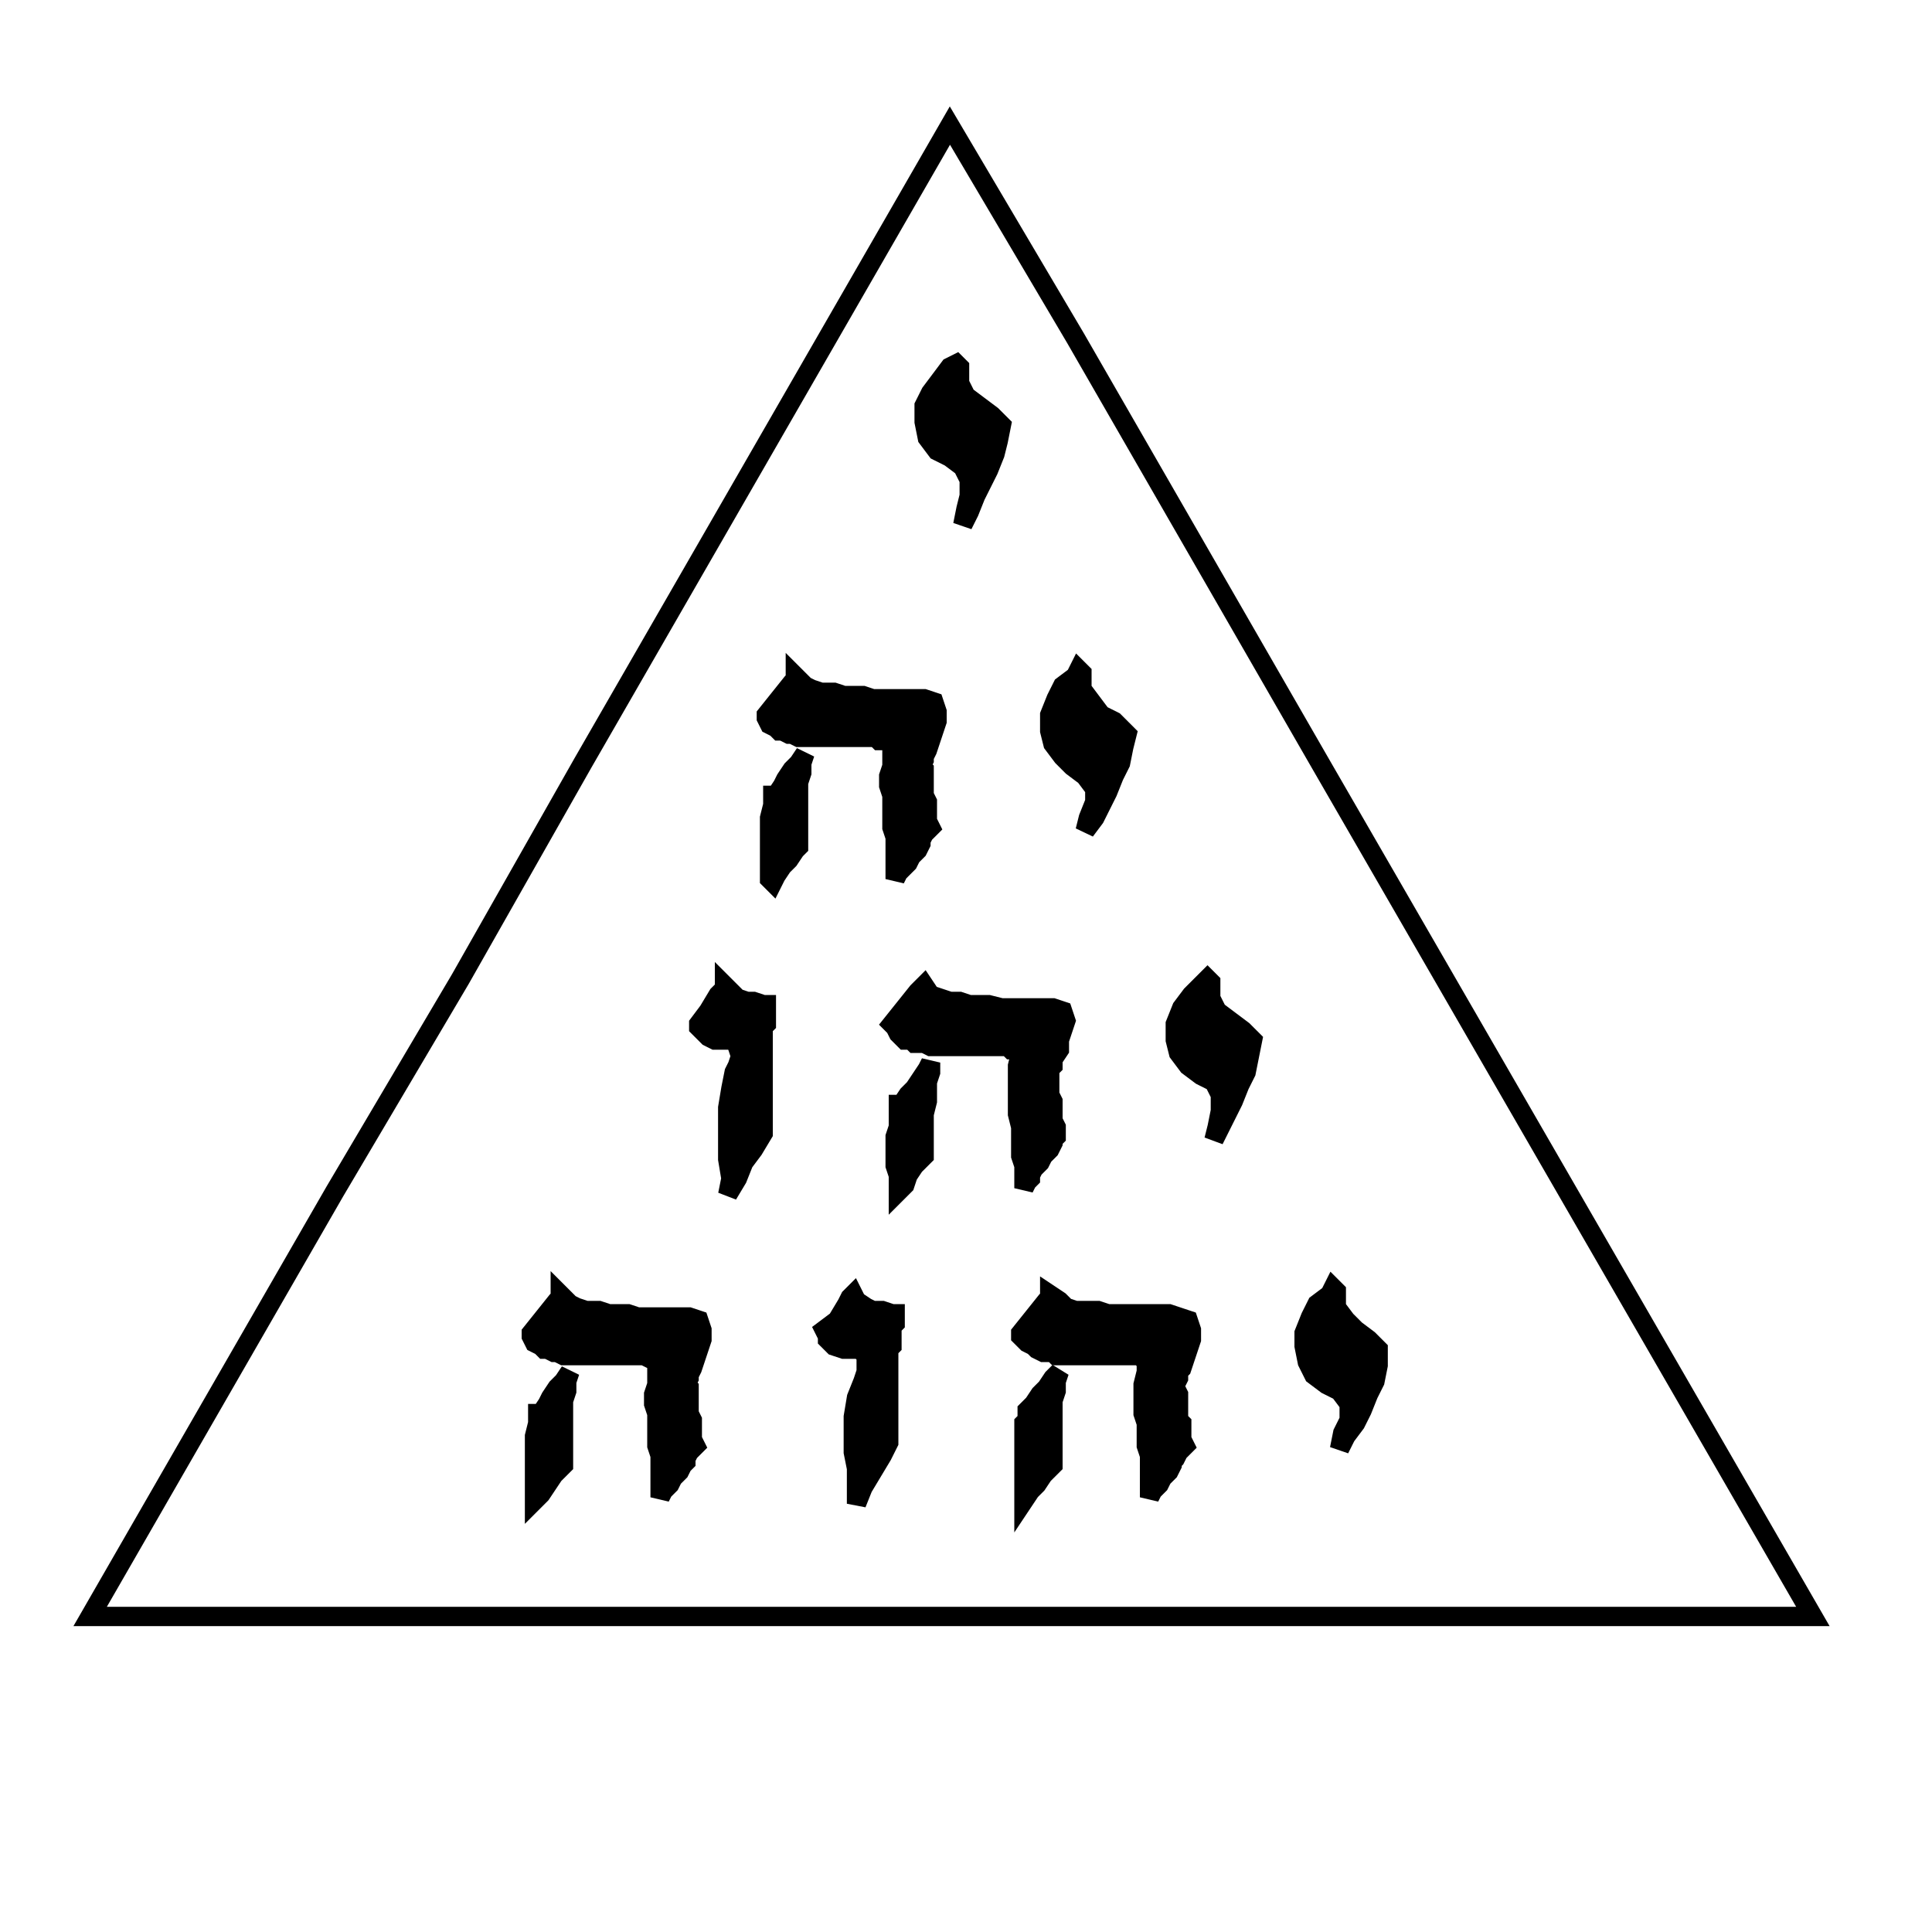
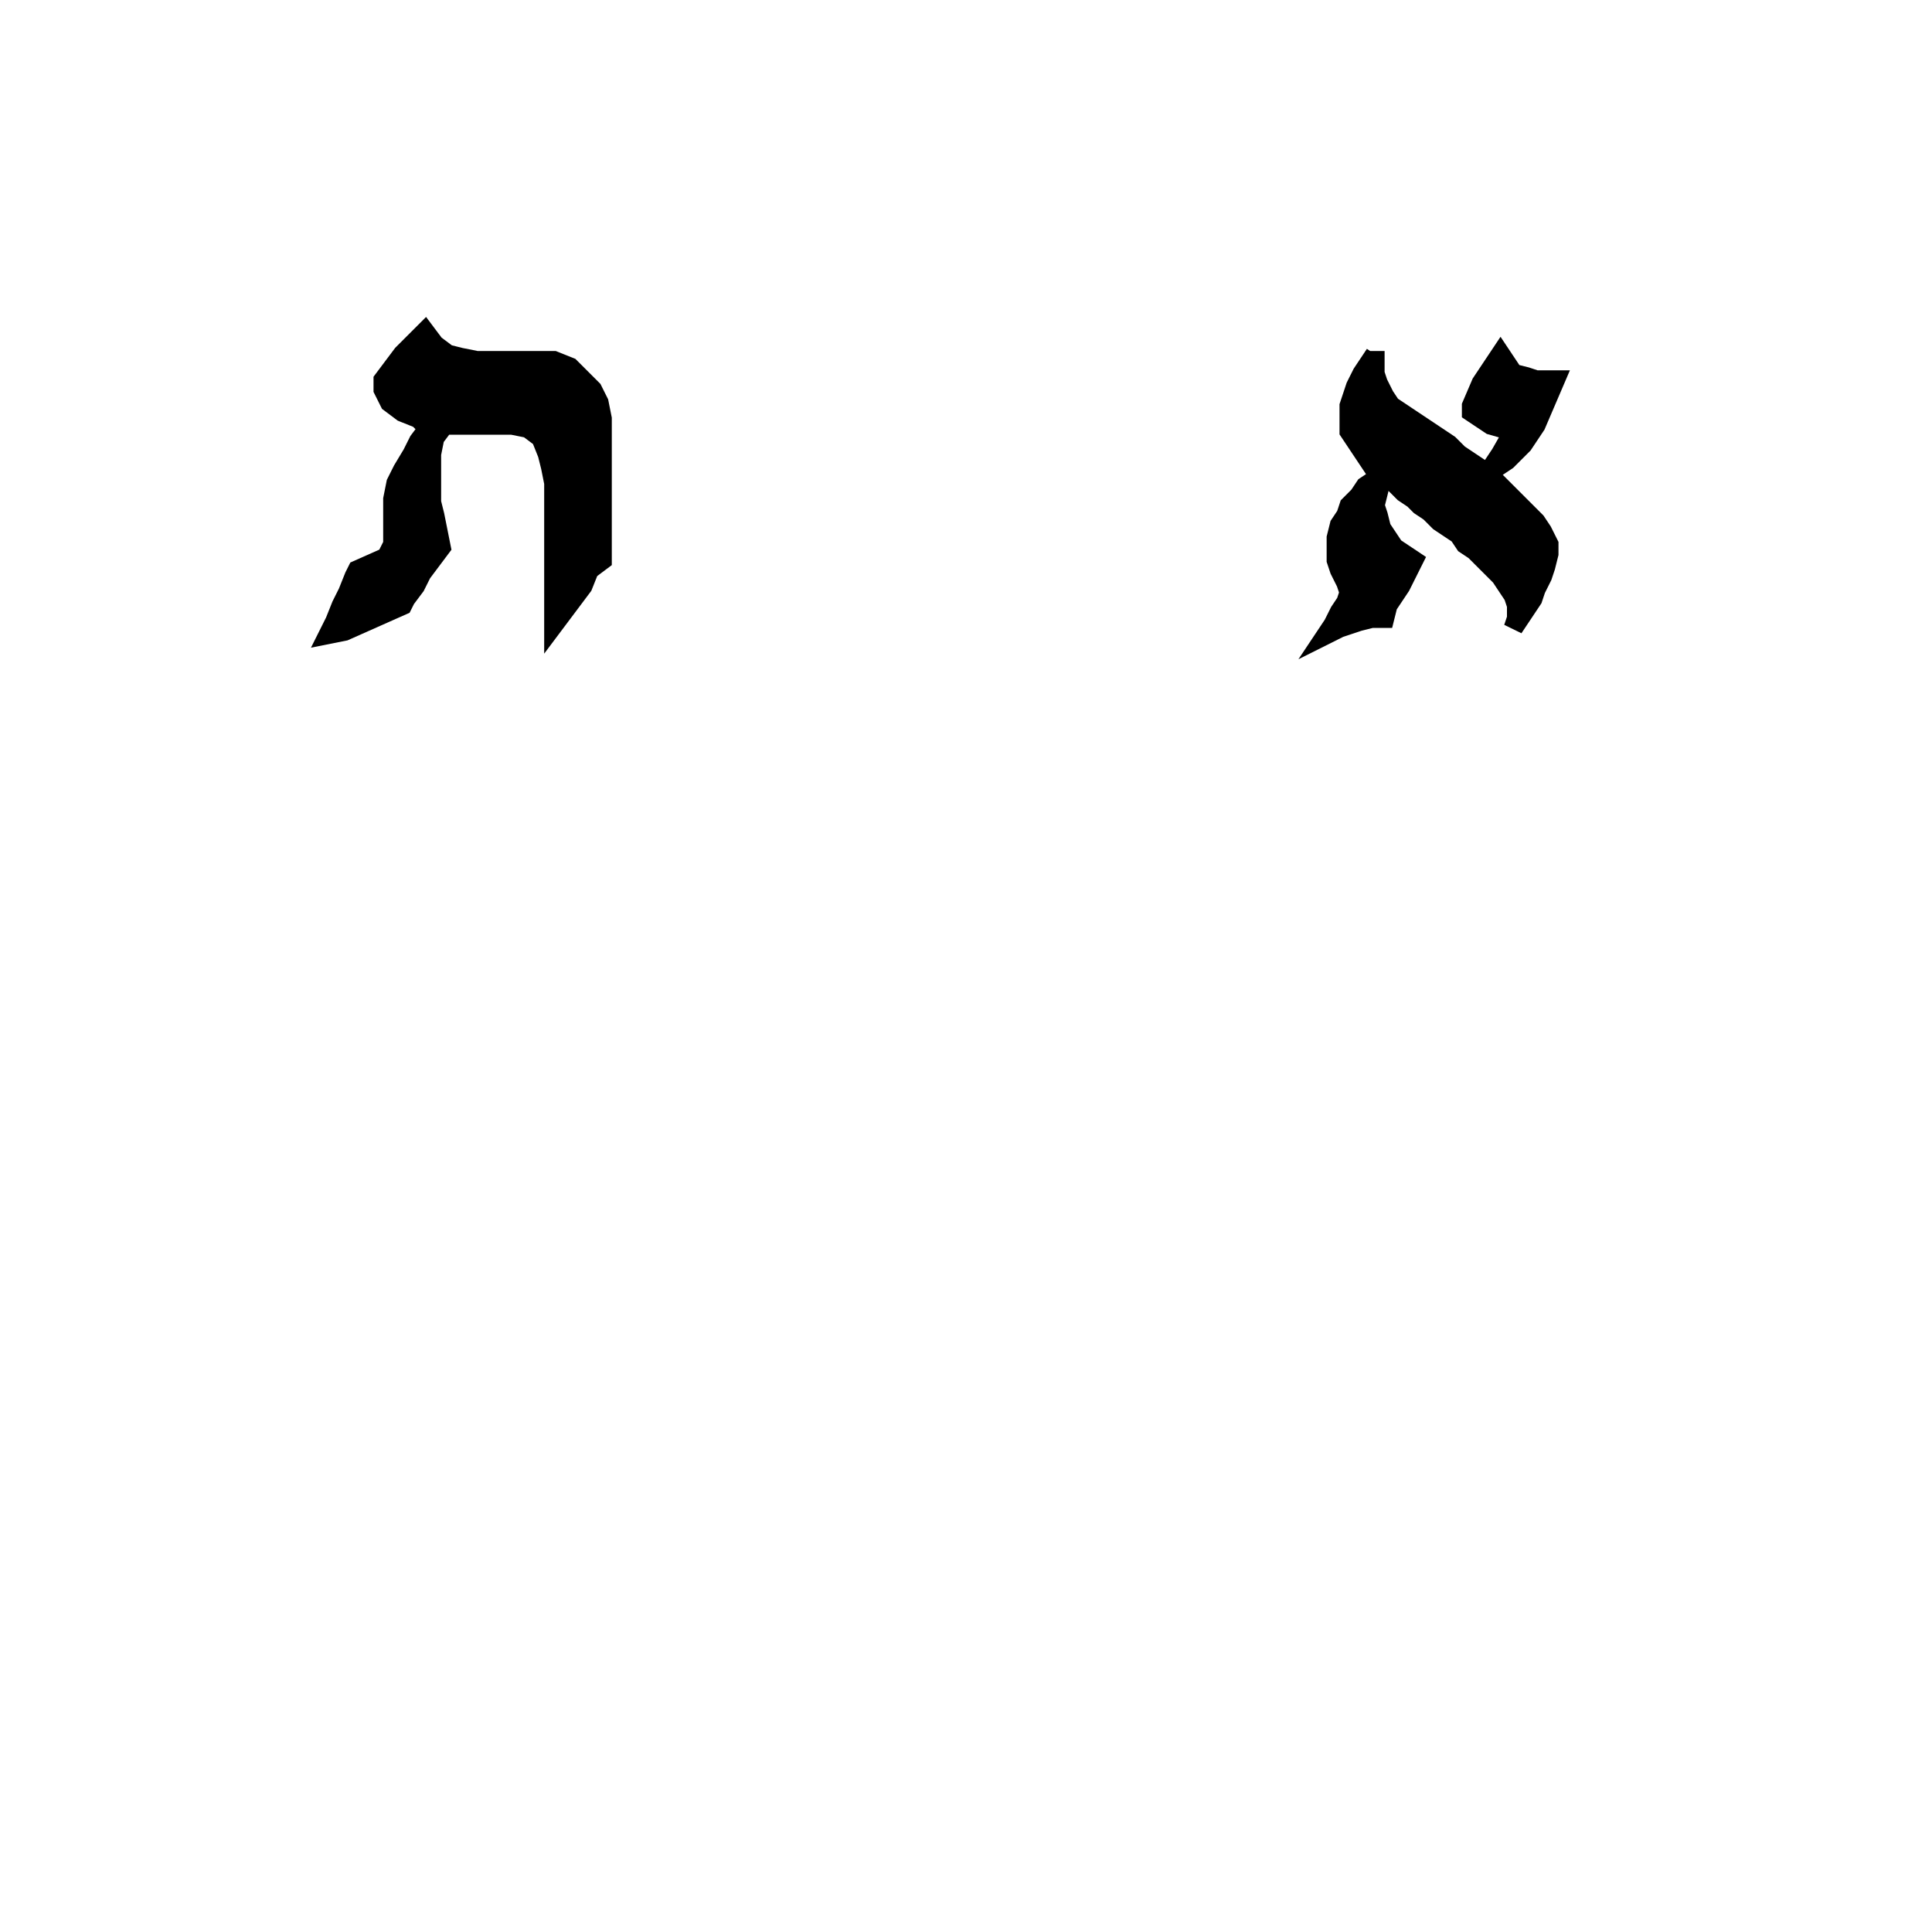
<svg xmlns="http://www.w3.org/2000/svg" width="600" height="600" viewbox="0 0 600 600">
-   <path d="M298 114 L298 119 L300 123 L304 126 L308 129 L311 132 L310 137 L309 141 L307 146 L305 150 L303 154 L301 159 L299 163 L300 158 L301 154 L301 149 L299 145 L295 142 L291 140 L288 136 L287 131 L287 126 L289 122 L292 118 L295 114 L297 113 Z" stroke="black" stroke-width="6" fill="black" />
-   <path d="M336 209 L336 214 L339 218 L342 222 L346 224 L350 228 L349 232 L348 237 L346 241 L344 246 L342 250 L340 254 L337 258 L338 254 L340 249 L340 245 L337 241 L333 238 L330 235 L327 231 L326 227 L326 222 L328 217 L330 213 L334 210 L335 208 Z" stroke="black" stroke-width="6" fill="black" />
-   <path d="M247 210 L250 213 L252 214 L255 215 L259 215 L262 216 L265 216 L268 216 L271 217 L274 217 L278 217 L281 217 L284 217 L287 217 L290 218 L291 221 L291 224 L290 227 L289 230 L288 233 L287 235 L287 236 L286 238 L287 239 L287 241 L287 243 L287 244 L287 246 L287 247 L288 249 L288 250 L288 252 L288 254 L288 255 L289 257 L288 258 L287 259 L286 261 L286 262 L285 264 L284 265 L283 266 L282 268 L281 269 L280 270 L279 271 L278 273 L278 270 L278 266 L278 263 L278 260 L277 257 L277 254 L277 251 L277 247 L276 244 L276 241 L277 238 L277 235 L277 232 L276 230 L275 230 L273 230 L272 229 L270 229 L269 229 L267 229 L265 229 L264 229 L262 229 L261 229 L259 229 L257 229 L256 229 L254 229 L253 229 L251 229 L249 229 L248 229 L246 228 L245 228 L243 227 L242 227 L241 226 L239 225 L238 223 L238 222 L242 217 L246 212 L247 211 L247 210 Z" stroke="black" stroke-width="6" fill="black" />
-   <path d="M248 262 L248 256 L248 253 L248 250 L248 247 L248 243 L249 240 L249 237 L250 234 L248 237 L246 239 L244 242 L243 244 L241 247 L240 247 L240 248 L240 249 L240 250 L240 250 L239 254 L239 257 L239 260 L239 263 L239 266 L239 270 L239 273 L240 274 L241 272 L243 269 L245 267 L247 264 L248 263 Z" stroke="black" stroke-width="6" fill="black" />
-   <path d="M376 305 L376 310 L378 314 L382 317 L386 320 L389 323 L388 328 L387 333 L385 337 L383 342 L381 346 L379 350 L377 354 L378 350 L379 345 L379 340 L377 336 L373 334 L369 331 L366 327 L365 323 L365 318 L367 313 L370 309 L373 306 L375 304 Z" stroke="black" stroke-width="6" fill="black" />
-   <path d="M287 306 L289 309 L292 310 L295 311 L298 311 L301 312 L304 312 L307 312 L311 313 L314 313 L317 313 L320 313 L323 313 L327 313 L330 314 L331 317 L330 320 L329 323 L329 326 L327 329 L327 331 L326 332 L326 334 L326 335 L326 337 L326 338 L326 340 L327 342 L327 343 L327 345 L327 346 L327 348 L328 350 L328 351 L328 353 L327 354 L327 355 L326 357 L325 358 L324 359 L323 361 L322 362 L321 363 L320 365 L320 366 L319 367 L318 369 L318 366 L318 362 L317 359 L317 356 L317 353 L317 350 L316 346 L316 343 L316 340 L316 337 L316 334 L316 331 L317 327 L316 326 L314 326 L313 325 L311 325 L310 325 L308 325 L306 325 L305 325 L303 325 L302 325 L300 325 L298 325 L297 325 L295 325 L294 325 L292 325 L290 325 L289 325 L287 324 L286 324 L284 324 L283 323 L281 323 L280 322 L279 321 L278 319 L277 318 L281 313 L285 308 L286 307 L287 306 Z" stroke="black" stroke-width="6" fill="black" />
-   <path d="M287 358 L287 352 L287 349 L287 346 L288 342 L288 339 L288 336 L289 333 L289 330 L288 332 L286 335 L284 338 L282 340 L280 343 L279 343 L279 344 L279 345 L279 346 L279 346 L279 350 L278 353 L278 356 L278 359 L278 362 L279 365 L279 369 L279 370 L281 368 L282 365 L284 362 L286 360 L287 359 Z" stroke="black" stroke-width="6" fill="black" />
-   <path d="M225 306 L227 308 L229 310 L232 311 L234 311 L237 312 L238 312 L238 314 L238 315 L238 316 L238 318 L237 319 L237 320 L237 322 L237 323 L237 324 L237 330 L237 335 L237 341 L237 346 L237 352 L234 357 L231 361 L229 366 L226 371 L227 366 L226 360 L226 355 L226 349 L226 344 L227 338 L228 333 L229 331 L230 328 L229 325 L228 323 L225 323 L222 323 L220 322 L218 320 L217 319 L217 318 L220 314 L223 309 L225 307 Z" stroke="black" stroke-width="6" fill="black" />
-   <path d="M415 401 L415 406 L418 410 L421 413 L425 416 L428 419 L428 424 L427 429 L425 433 L423 438 L421 442 L418 446 L416 450 L417 445 L419 441 L419 436 L416 432 L412 430 L408 427 L406 423 L405 418 L405 414 L407 409 L409 405 L413 402 L414 400 Z" stroke="black" stroke-width="6" fill="black" />
-   <path d="M326 402 L329 404 L331 406 L334 407 L337 407 L341 407 L344 408 L347 408 L350 408 L353 408 L357 408 L360 408 L363 408 L366 409 L369 410 L370 413 L370 416 L369 419 L368 422 L367 425 L366 426 L366 428 L365 430 L365 431 L366 433 L366 434 L366 436 L366 437 L366 439 L366 441 L367 442 L367 444 L367 445 L367 447 L368 449 L367 450 L366 451 L365 453 L364 454 L364 455 L363 457 L362 458 L361 459 L360 461 L359 462 L358 463 L357 465 L357 461 L357 458 L357 455 L357 452 L356 449 L356 446 L356 442 L355 439 L355 436 L355 433 L355 430 L356 426 L356 423 L355 422 L354 421 L352 421 L351 421 L349 421 L347 421 L346 421 L344 421 L343 421 L341 421 L339 421 L338 421 L336 421 L335 421 L333 421 L331 421 L330 421 L328 421 L327 420 L325 420 L324 420 L322 419 L321 418 L319 417 L318 416 L317 415 L317 414 L321 409 L325 404 L326 403 L326 402 Z" stroke="black" stroke-width="6" fill="black" />
-   <path d="M327 454 L327 448 L327 445 L327 441 L327 438 L327 435 L328 432 L328 429 L329 426 L327 428 L325 431 L323 433 L321 436 L319 438 L319 439 L319 440 L319 441 L319 441 L318 442 L318 445 L318 449 L318 452 L318 455 L318 458 L318 461 L318 465 L318 466 L320 463 L322 461 L324 458 L326 456 L327 455 Z" stroke="black" stroke-width="6" fill="black" />
-   <path d="M265 402 L266 404 L269 406 L271 407 L274 407 L277 408 L278 408 L278 409 L278 411 L277 412 L277 414 L277 415 L277 416 L277 418 L276 419 L276 420 L276 426 L276 431 L276 437 L276 442 L276 448 L274 452 L271 457 L268 462 L266 467 L266 461 L266 456 L265 451 L265 445 L265 440 L266 434 L268 429 L269 426 L269 424 L269 421 L267 419 L265 419 L262 419 L259 418 L257 416 L257 415 L256 413 L260 410 L263 405 L264 403 Z" stroke="black" stroke-width="6" fill="black" />
-   <path d="M174 402 L177 405 L179 406 L182 407 L186 407 L189 408 L192 408 L195 408 L198 409 L201 409 L205 409 L208 409 L211 409 L214 409 L217 410 L218 413 L218 416 L217 419 L216 422 L215 425 L214 427 L214 428 L213 430 L214 431 L214 433 L214 434 L214 436 L214 438 L214 439 L215 441 L215 442 L215 444 L215 446 L215 447 L216 449 L215 450 L214 451 L213 453 L213 454 L212 455 L211 457 L210 458 L209 459 L208 461 L207 462 L206 463 L205 465 L205 462 L205 458 L205 455 L205 452 L204 449 L204 446 L204 443 L204 439 L203 436 L203 433 L204 430 L204 427 L204 423 L203 422 L202 422 L200 421 L199 421 L197 421 L196 421 L194 421 L192 421 L191 421 L189 421 L188 421 L186 421 L184 421 L183 421 L181 421 L180 421 L178 421 L176 421 L175 421 L173 420 L172 420 L170 419 L169 419 L168 418 L166 417 L165 415 L165 414 L169 409 L173 404 L174 403 L174 402 Z" stroke="black" stroke-width="6" fill="black" />
-   <path d="M175 454 L175 448 L175 445 L175 442 L175 438 L175 435 L176 432 L176 429 L177 426 L175 429 L173 431 L171 434 L170 436 L168 439 L167 439 L167 440 L167 441 L167 442 L167 442 L166 446 L166 449 L166 452 L166 455 L166 458 L166 462 L166 465 L166 466 L168 464 L170 461 L172 458 L174 456 L175 455 Z" stroke="black" stroke-width="6" fill="black" />
-   <path d="M104 502 L410 502 L563 502 L410 237 L334 105 L295 39 L257 105 L219 171 L181 237 L143 304 L104 370 L66 436 L28 502 L104 502 Z" stroke="black" stroke-width="6" fill="none" />
+   <path d="M427 109 L427 116 L428 119 L430 123 L432 126 L435 128 L438 130 L441 132 L444 134 L447 136 L450 138 L453 141 L456 143 L459 145 L462 147 L464 149 L467 152 L469 154 L472 157 L475 160 L477 162 L479 165 L481 169 L481 172 L480 176 L479 179 L477 183 L476 186 L474 189 L472 192 L470 195 L471 192 L471 188 L470 185 L468 182 L466 179 L463 176 L461 174 L458 171 L455 169 L453 166 L450 164 L447 162 L444 159 L441 157 L439 155 L436 153 L433 150 L430 148 L427 146 L425 143 L423 140 L421 137 L419 134 L419 130 L419 126 L420 123 L421 120 L423 116 L425 113 L427 110 Z" stroke="black" stroke-width="6" fill="black" />
+   <path d="M462 147 L466 141 L470 134 L463 132 L457 128 L457 126 L460 119 L464 113 L466 110 L468 113 L470 116 L474 117 L477 118 L481 118 L483 118 L477 132 L473 138 L468 143 L462 147 Z" stroke="black" stroke-width="6" fill="black" />
+   <path d="M429 149 L428 153 L427 157 L428 160 L429 164 L431 167 L433 170 L436 172 L439 174 L438 176 L435 182 L431 188 L430 192 L426 192 L422 193 L419 194 L416 195 L412 197 L414 194 L416 190 L418 187 L419 184 L418 181 L416 177 L415 174 L415 170 L415 167 L416 163 L418 160 L419 157 L422 154 L424 151 L427 149 Z" stroke="black" stroke-width="6" fill="black" />
+   <path d="M132 103 L135 107 L139 110 L143 111 L148 112 L153 112 L158 112 L163 112 L168 112 L172 112 L177 114 L180 117 L184 121 L186 125 L187 130 L187 135 L187 140 L187 145 L187 150 L187 155 L187 159 L187 164 L187 169 L187 174 L183 177 L181 182 L178 186 L175 190 L172 194 L172 189 L172 184 L172 179 L172 174 L172 169 L172 164 L172 160 L172 155 L172 150 L171 145 L170 141 L168 136 L164 133 L159 132 L155 132 L150 132 L145 132 L140 132 L138 132 L135 136 L134 141 L134 146 L134 151 L134 156 L135 160 L136 165 L137 170 L134 174 L131 178 L129 182 L126 186 L125 188 L116 192 L107 196 L102 197 L104 193 L106 188 L108 184 L110 179 L111 177 L120 173 L122 169 L122 165 L122 160 L122 155 L123 150 L125 146 L128 141 L130 137 L133 133 L130 130 L125 128 L121 125 L119 121 L119 118 L125 110 L128 107 L132 103 Z" stroke="black" stroke-width="6" fill="black" />
</svg>
